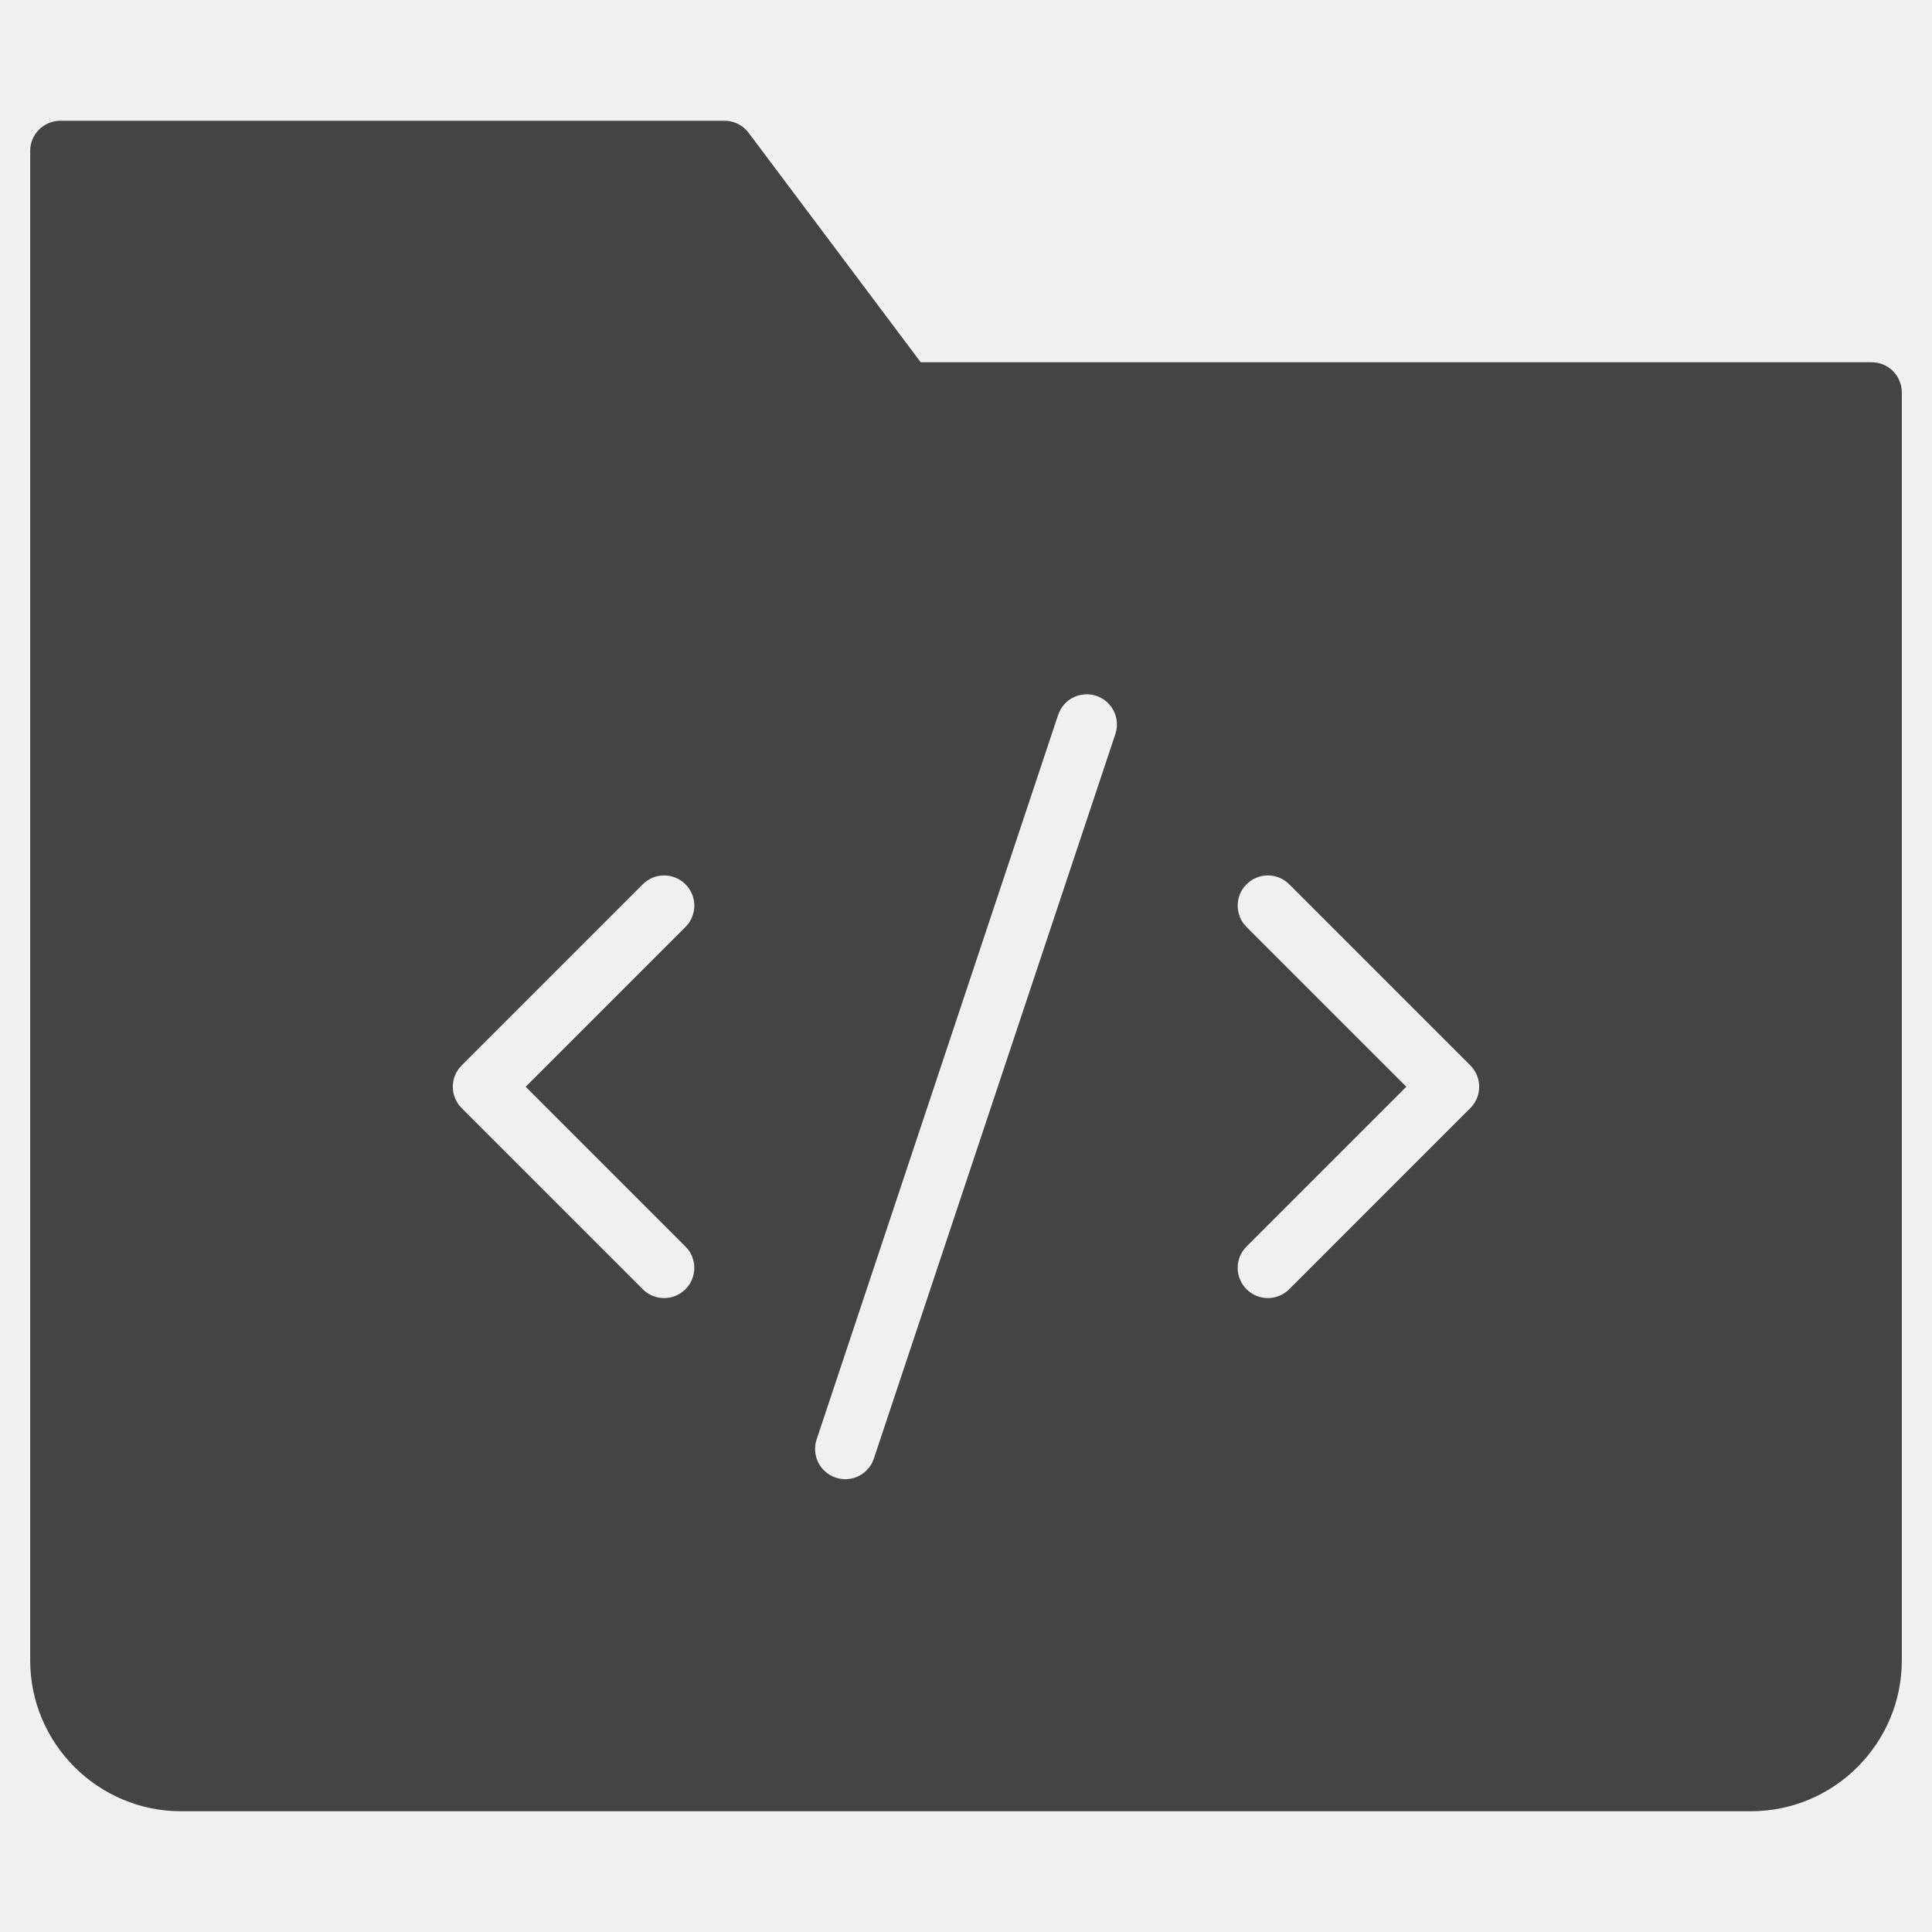
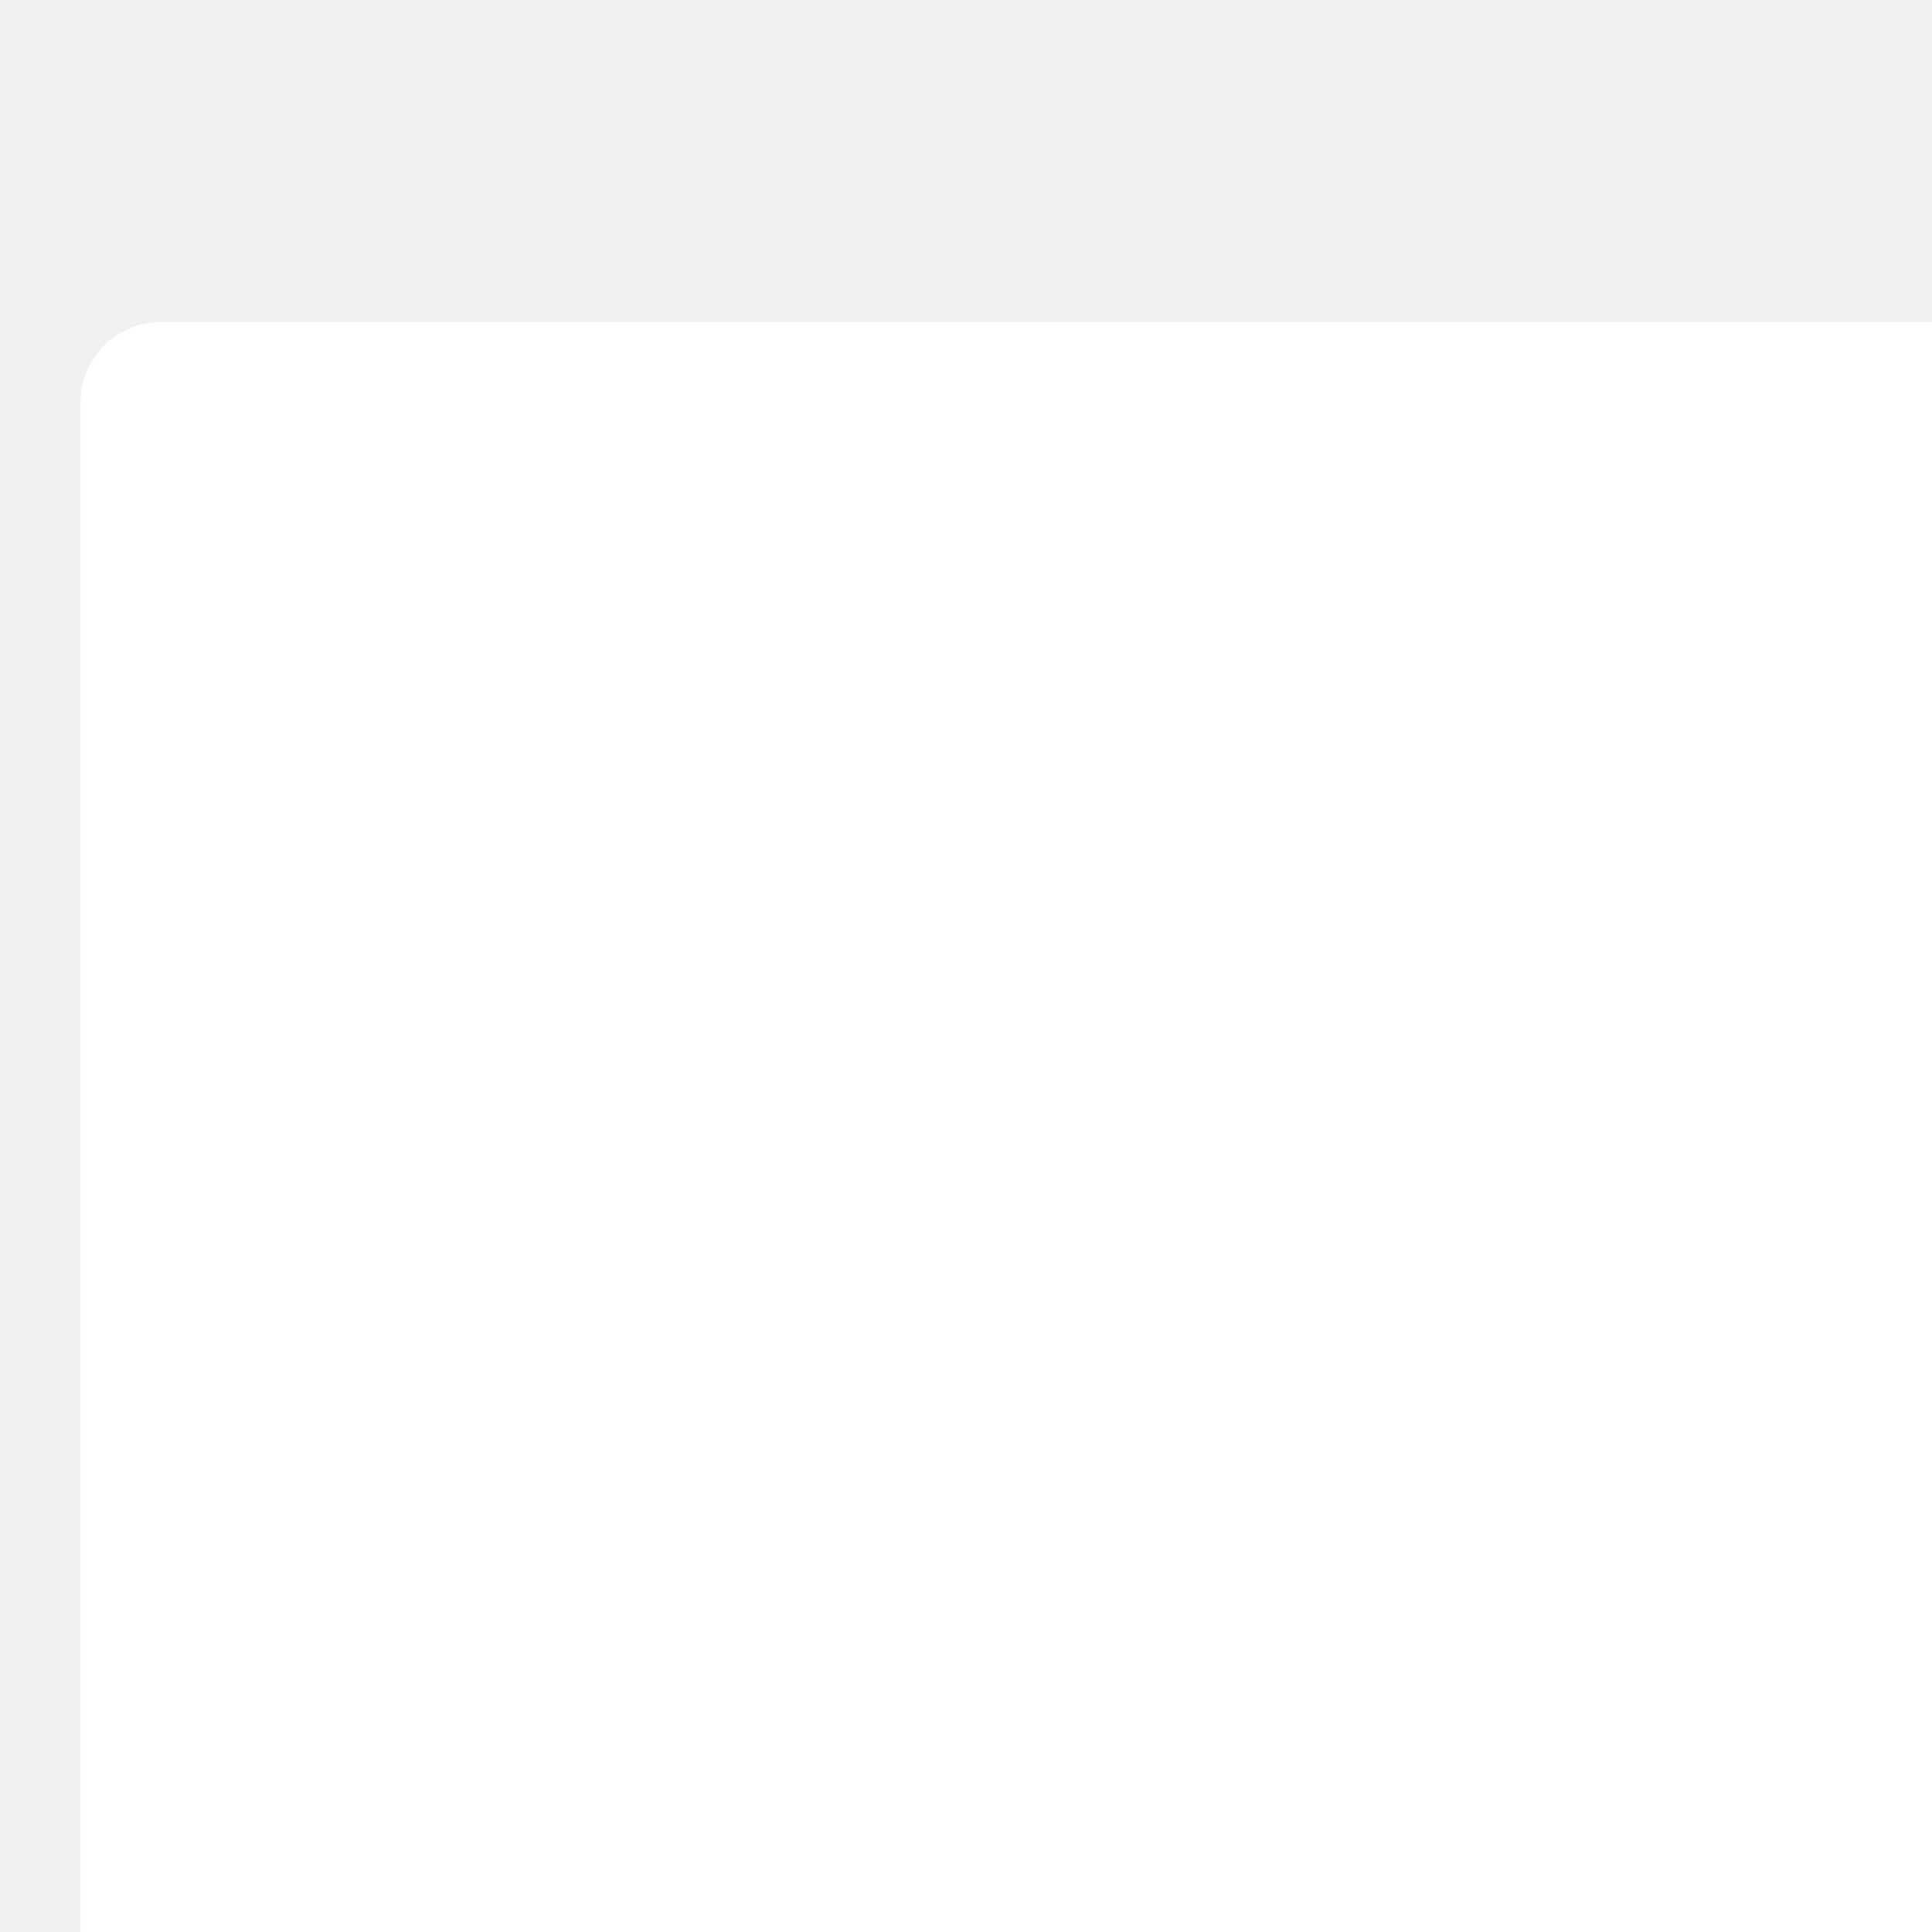
- <svg xmlns="http://www.w3.org/2000/svg" x="0px" y="0px" viewBox="0 0 64 64" width="64" height="64">
-   <g class="nc-icon-wrapper" fill="#444444">
-     <path fill="#444444" d="M62,12H30.5l-5.7-7.6C24.611,4.148,24.314,4,24,4H2C1.447,4,1,4.447,1,5v50c0,2.757,2.243,5,5,5h52 c2.757,0,5-2.243,5-5V13C63,12.447,62.553,12,62,12z M22.707,41.293c0.391,0.391,0.391,1.023,0,1.414C22.512,42.902,22.256,43,22,43 s-0.512-0.098-0.707-0.293l-6-6c-0.391-0.391-0.391-1.023,0-1.414l6-6c0.391-0.391,1.023-0.391,1.414,0s0.391,1.023,0,1.414 L17.414,36L22.707,41.293z M36.948,24.316l-8,24C28.809,48.735,28.419,49,28,49c-0.104,0-0.211-0.017-0.316-0.052 c-0.523-0.174-0.807-0.74-0.632-1.265l8-24c0.175-0.523,0.736-0.808,1.265-0.632C36.84,23.226,37.123,23.792,36.948,24.316z M48.707,36.707l-6,6C42.512,42.902,42.256,43,42,43s-0.512-0.098-0.707-0.293c-0.391-0.391-0.391-1.023,0-1.414L46.586,36 l-5.293-5.293c-0.391-0.391-0.391-1.023,0-1.414s1.023-0.391,1.414,0l6,6C49.098,35.684,49.098,36.316,48.707,36.707z" />
+ <svg xmlns="http://www.w3.org/2000/svg" x="0px" y="0px" viewBox="0 0 24 24" width="24" height="24">
+   <g class="nc-icon-wrapper" fill="#ffffff">
+     <path fill="#ffffff" d="M62,12H30.5l-5.7-7.6C24.611,4.148,24.314,4,24,4H2C1.447,4,1,4.447,1,5v50c0,2.757,2.243,5,5,5h52 c2.757,0,5-2.243,5-5V13C63,12.447,62.553,12,62,12z M22.707,41.293c0.391,0.391,0.391,1.023,0,1.414C22.512,42.902,22.256,43,22,43 s-0.512-0.098-0.707-0.293l-6-6c-0.391-0.391-0.391-1.023,0-1.414l6-6c0.391-0.391,1.023-0.391,1.414,0s0.391,1.023,0,1.414 L17.414,36L22.707,41.293z M36.948,24.316l-8,24C28.809,48.735,28.419,49,28,49c-0.104,0-0.211-0.017-0.316-0.052 c-0.523-0.174-0.807-0.74-0.632-1.265l8-24c0.175-0.523,0.736-0.808,1.265-0.632C36.84,23.226,37.123,23.792,36.948,24.316z M48.707,36.707l-6,6C42.512,42.902,42.256,43,42,43s-0.512-0.098-0.707-0.293c-0.391-0.391-0.391-1.023,0-1.414L46.586,36 l-5.293-5.293c-0.391-0.391-0.391-1.023,0-1.414s1.023-0.391,1.414,0l6,6C49.098,35.684,49.098,36.316,48.707,36.707z" />
  </g>
</svg>
